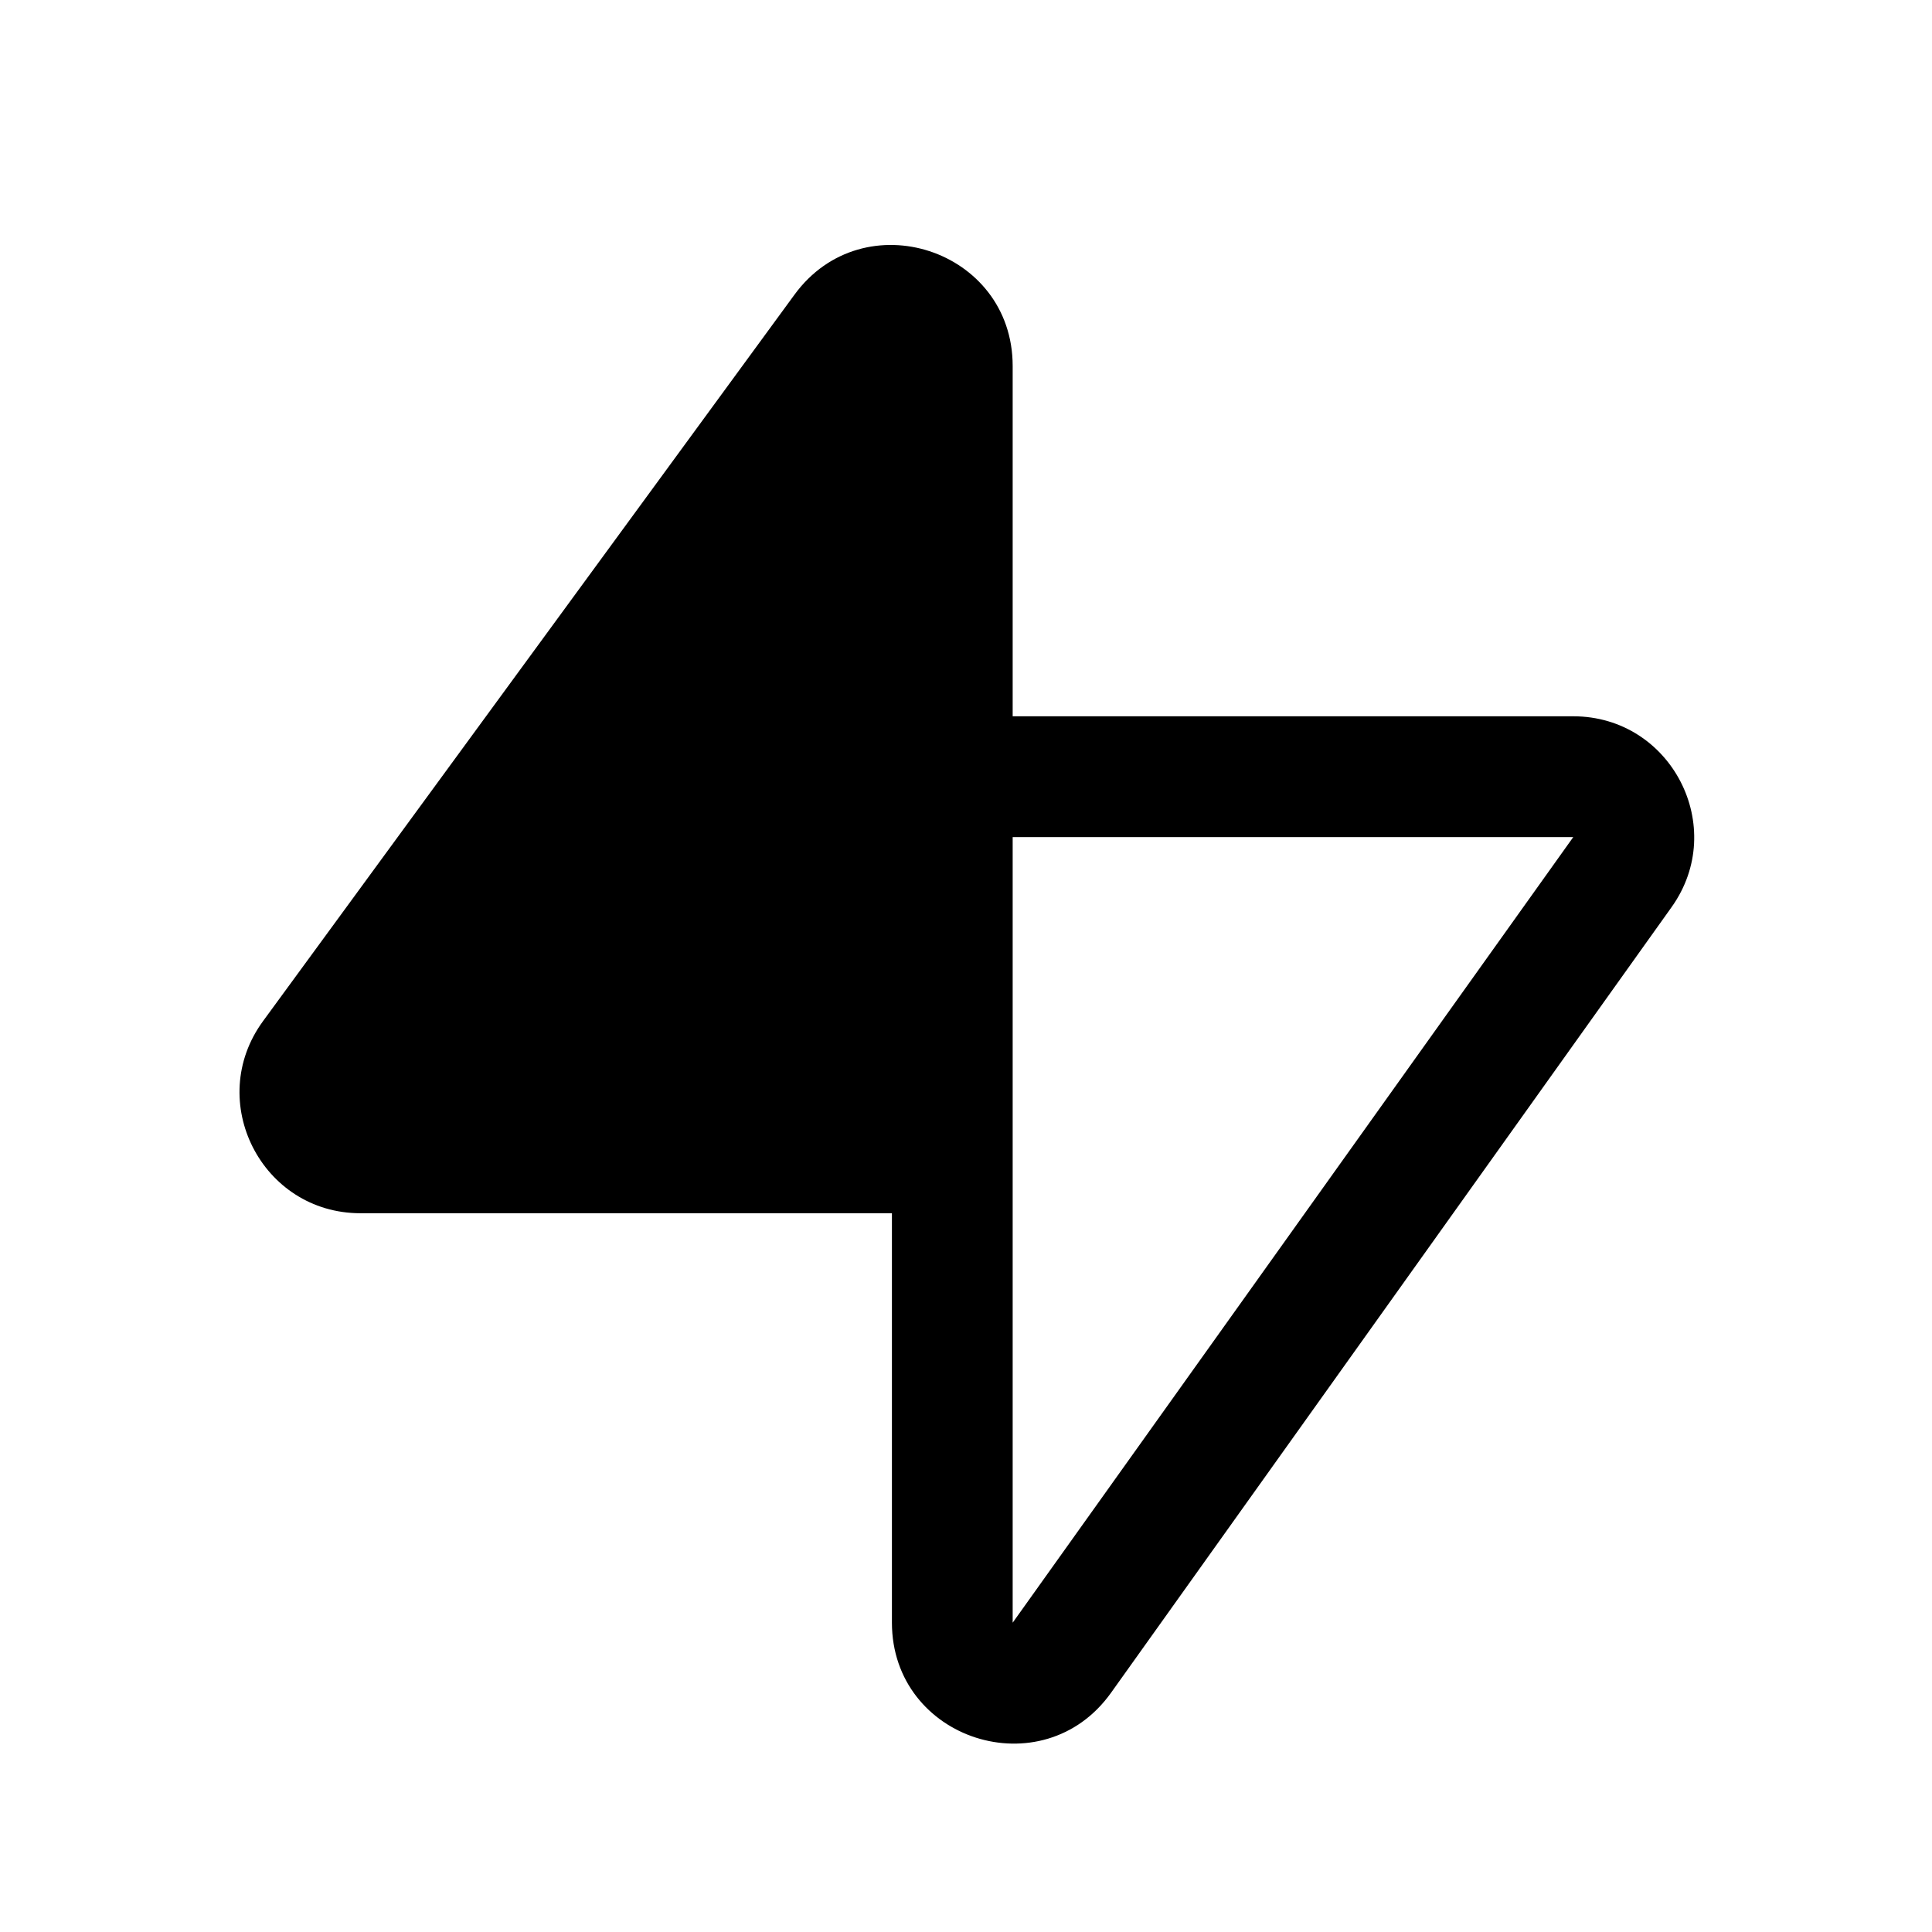
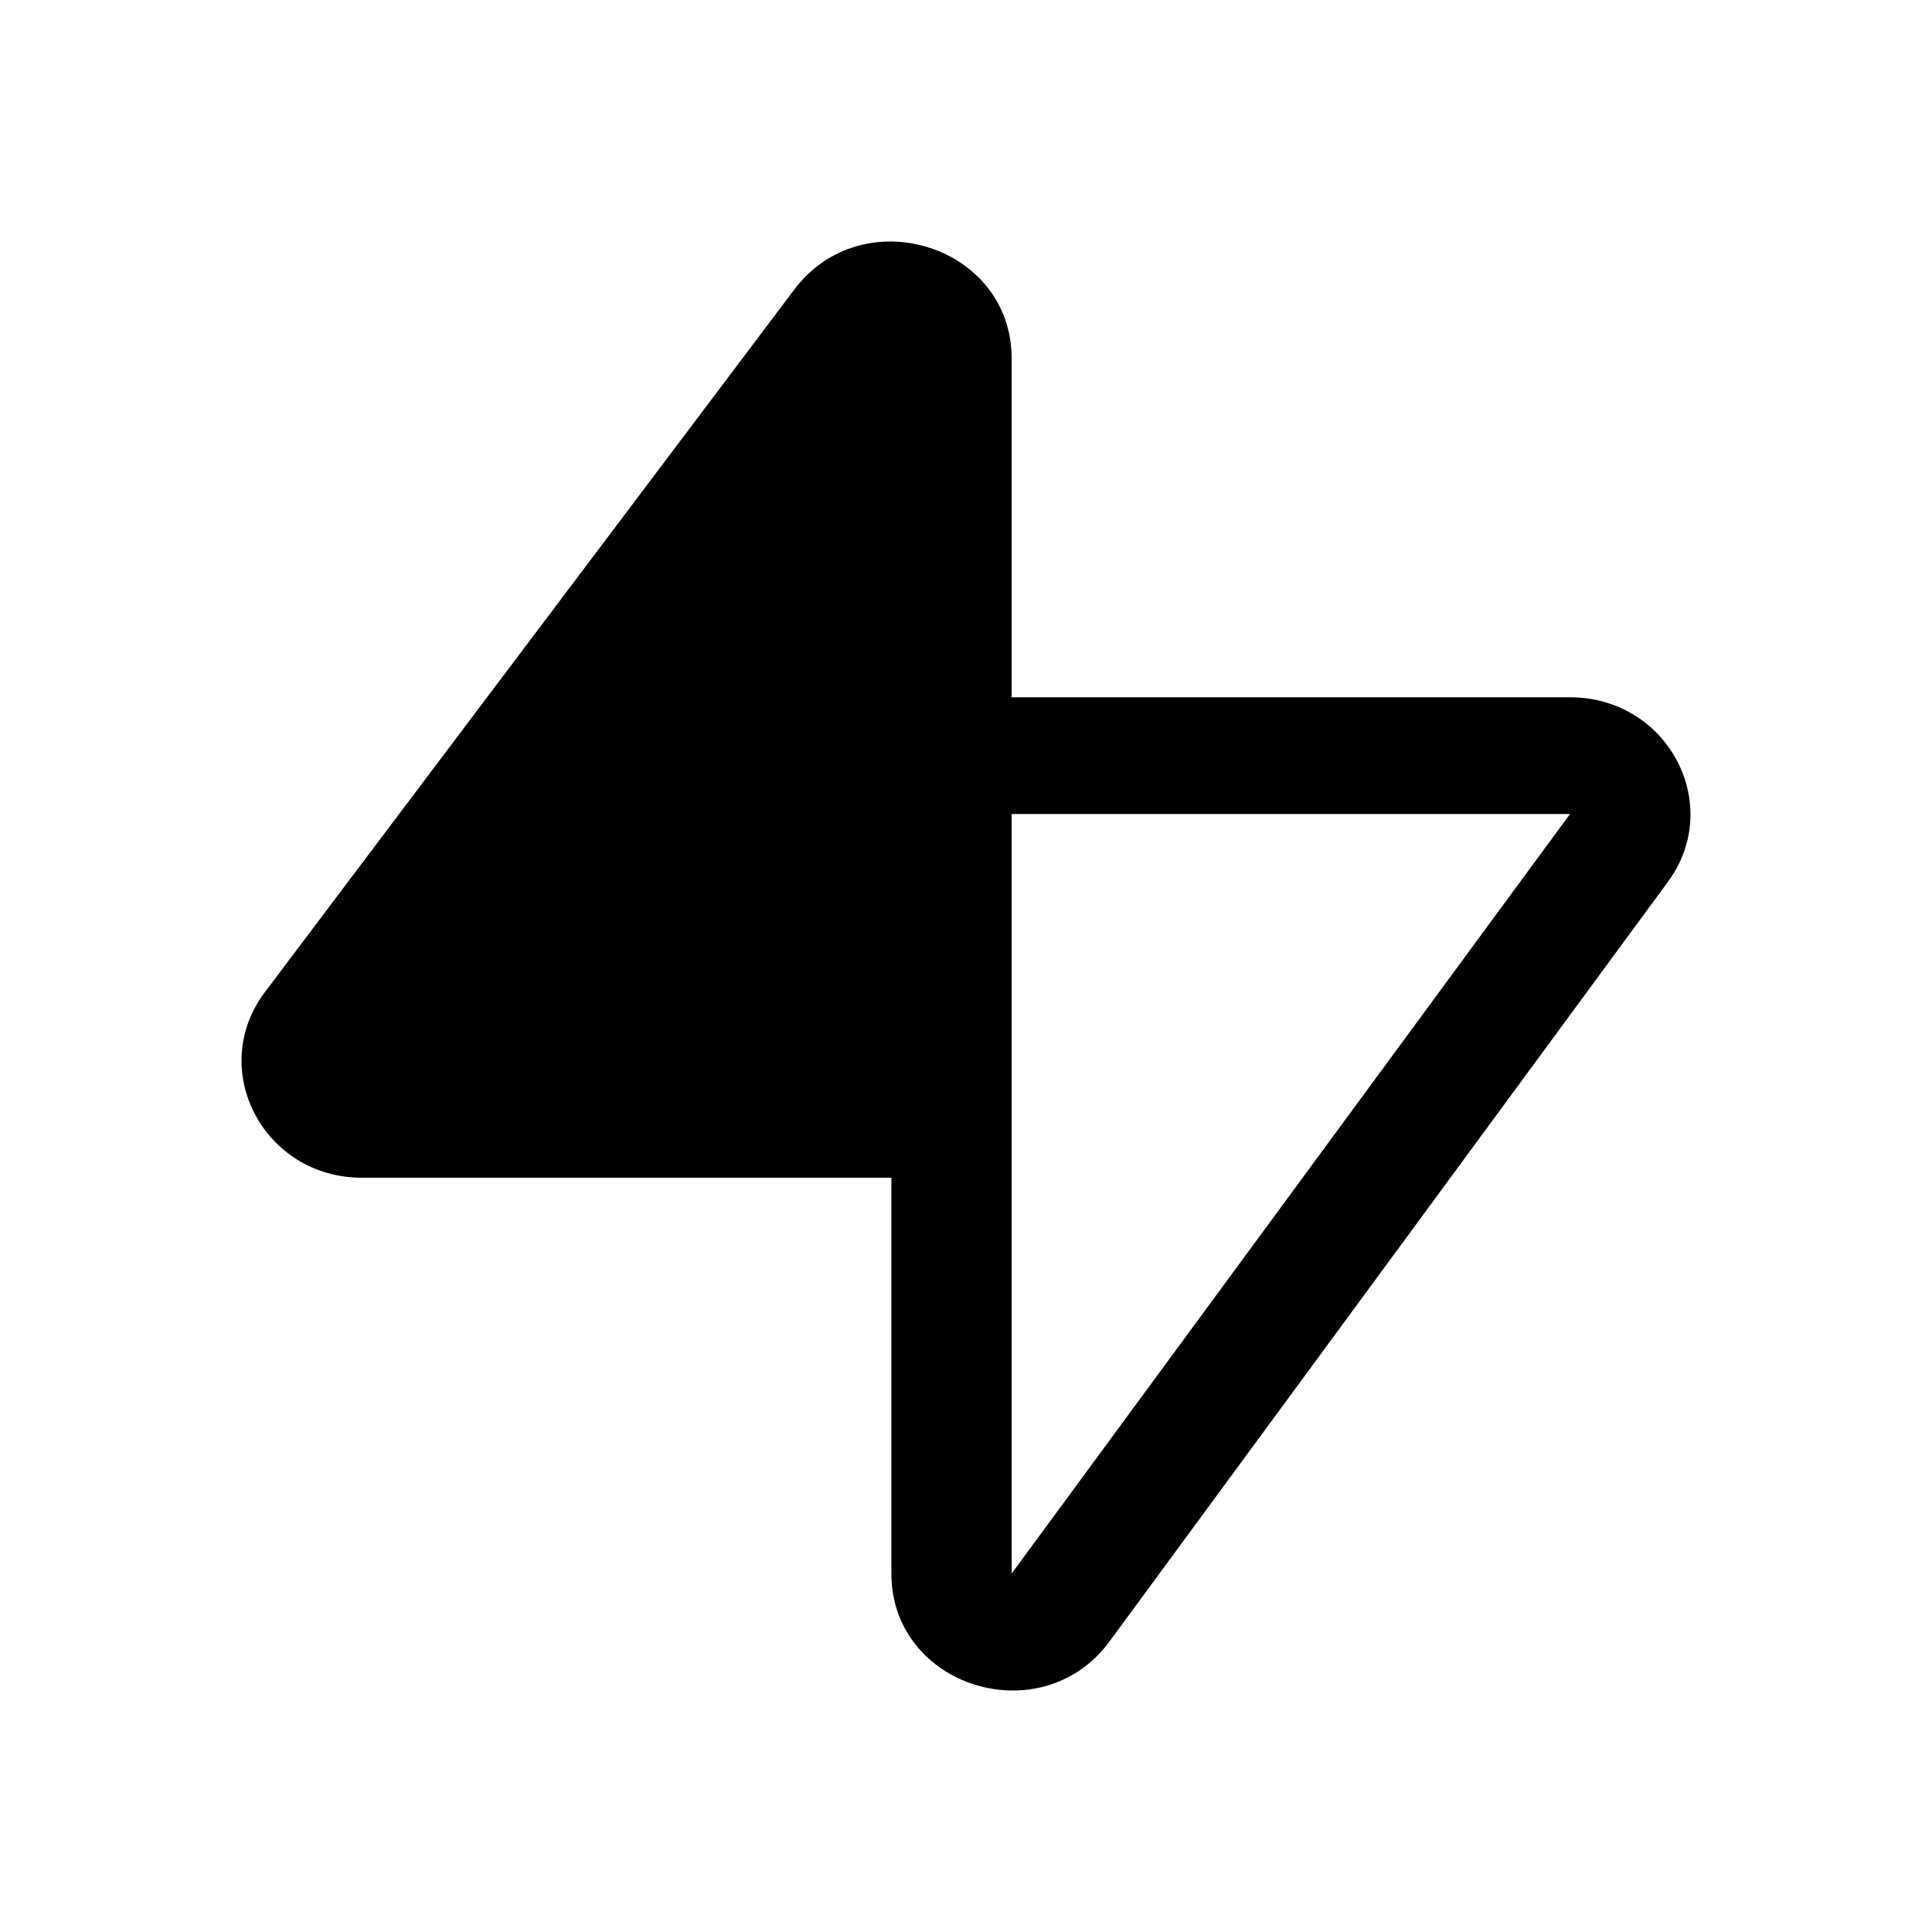
<svg xmlns="http://www.w3.org/2000/svg" width="32" height="32" fill="none">
-   <path fill-rule="evenodd" clip-rule="evenodd" d="M16.773 6.061c0-1.934-2.472-2.742-3.614-1.18L4.356 16.914c-.966 1.322-.023 3.181 1.614 3.181h8.803v6.78c0 1.947 2.498 2.747 3.629 1.163l9.284-13.012c.945-1.324-.002-3.162-1.628-3.162h-9.285V6.061Zm0 20.816V13.865h9.285l-9.285 13.012Z" fill="#000" />
+   <path fill-rule="evenodd" clip-rule="evenodd" d="M16.756 5.937c0-1.87-2.462-2.65-3.6-1.141L4.388 16.432c-.963 1.277-.023 3.075 1.608 3.075h8.768v6.556c0 1.881 2.488 2.655 3.614 1.123l9.248-12.58c.94-1.28-.002-3.057-1.622-3.057h-9.248V5.937Zm0 20.126v-12.58h9.248l-9.248 12.58Z" fill="#000" />
</svg>
